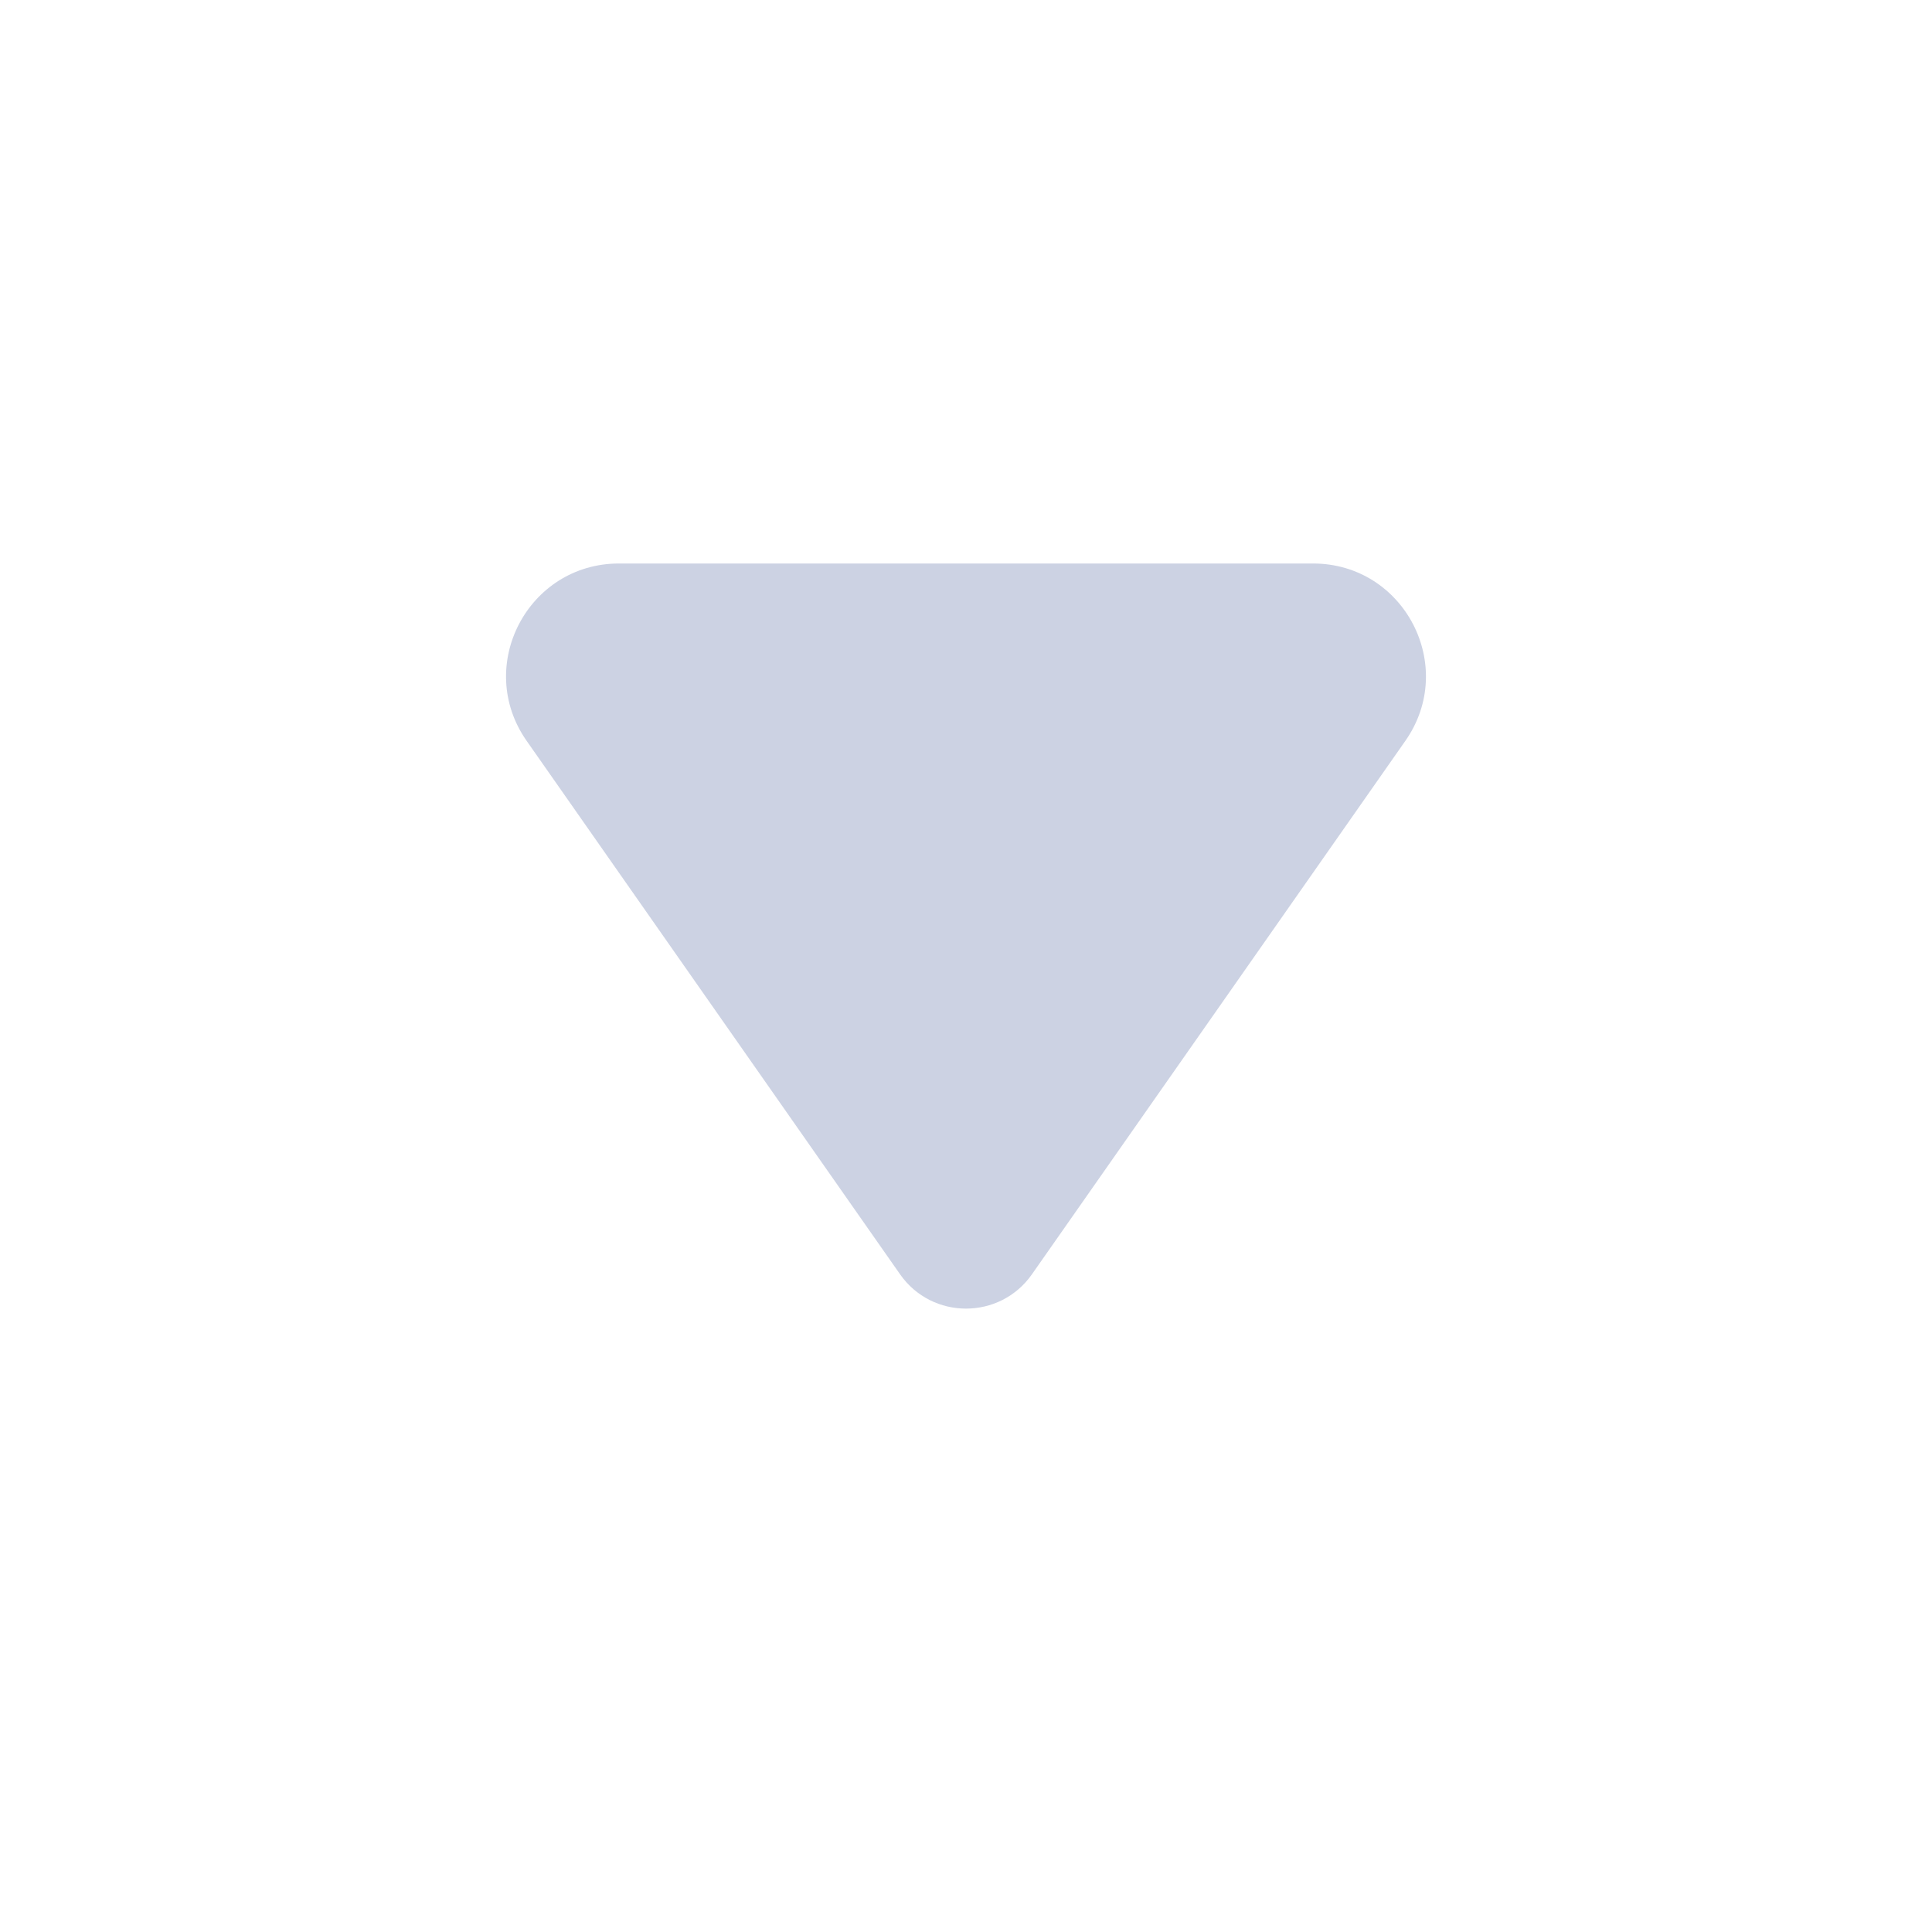
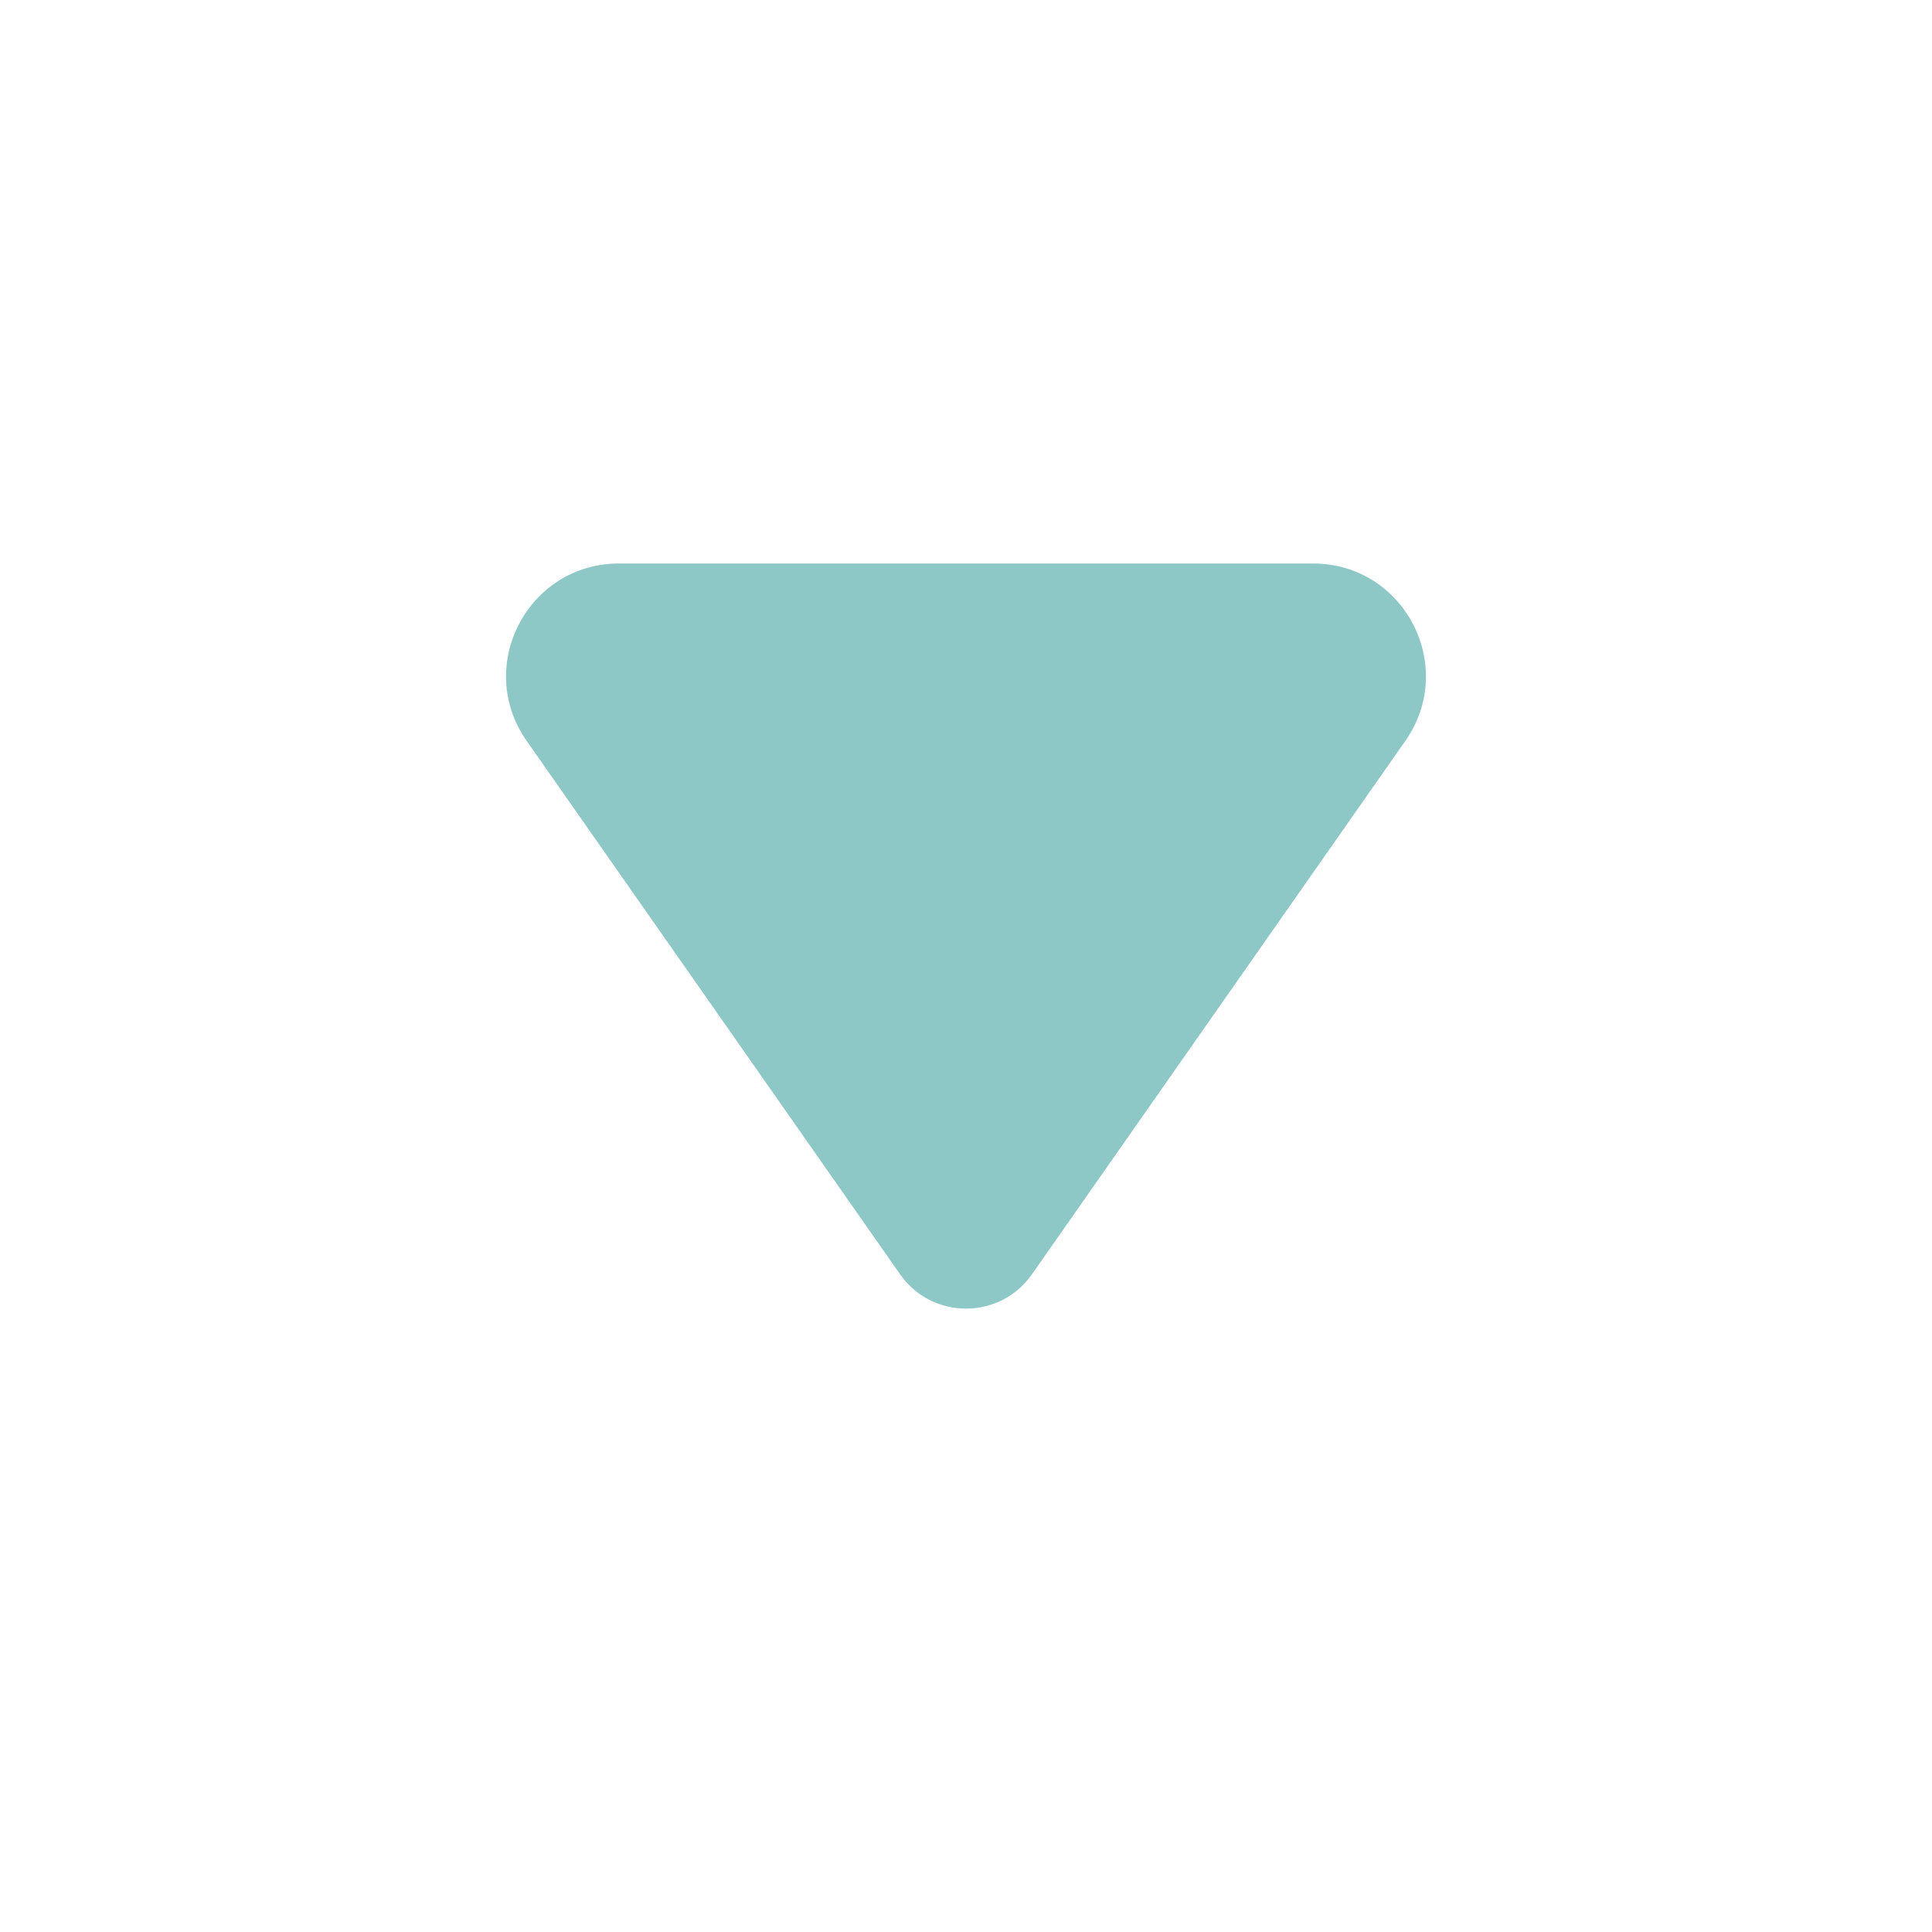
<svg xmlns="http://www.w3.org/2000/svg" width="24" height="24" viewBox="0 0 24 24" fill="#54ACB1">
-   <path d="M11.181 15.83L6.542 9.203C5.892 8.275 6.556 7 7.689 7L16.311 7C17.444 7 18.108 8.275 17.458 9.203L12.819 15.83C12.421 16.398 11.579 16.398 11.181 15.83Z" fill="#CCD2E3" />
+   <path d="M11.181 15.83L6.542 9.203C5.892 8.275 6.556 7 7.689 7L16.311 7C17.444 7 18.108 8.275 17.458 9.203L12.819 15.83C12.421 16.398 11.579 16.398 11.181 15.83Z" fill="#8DC7C6" />
</svg>
